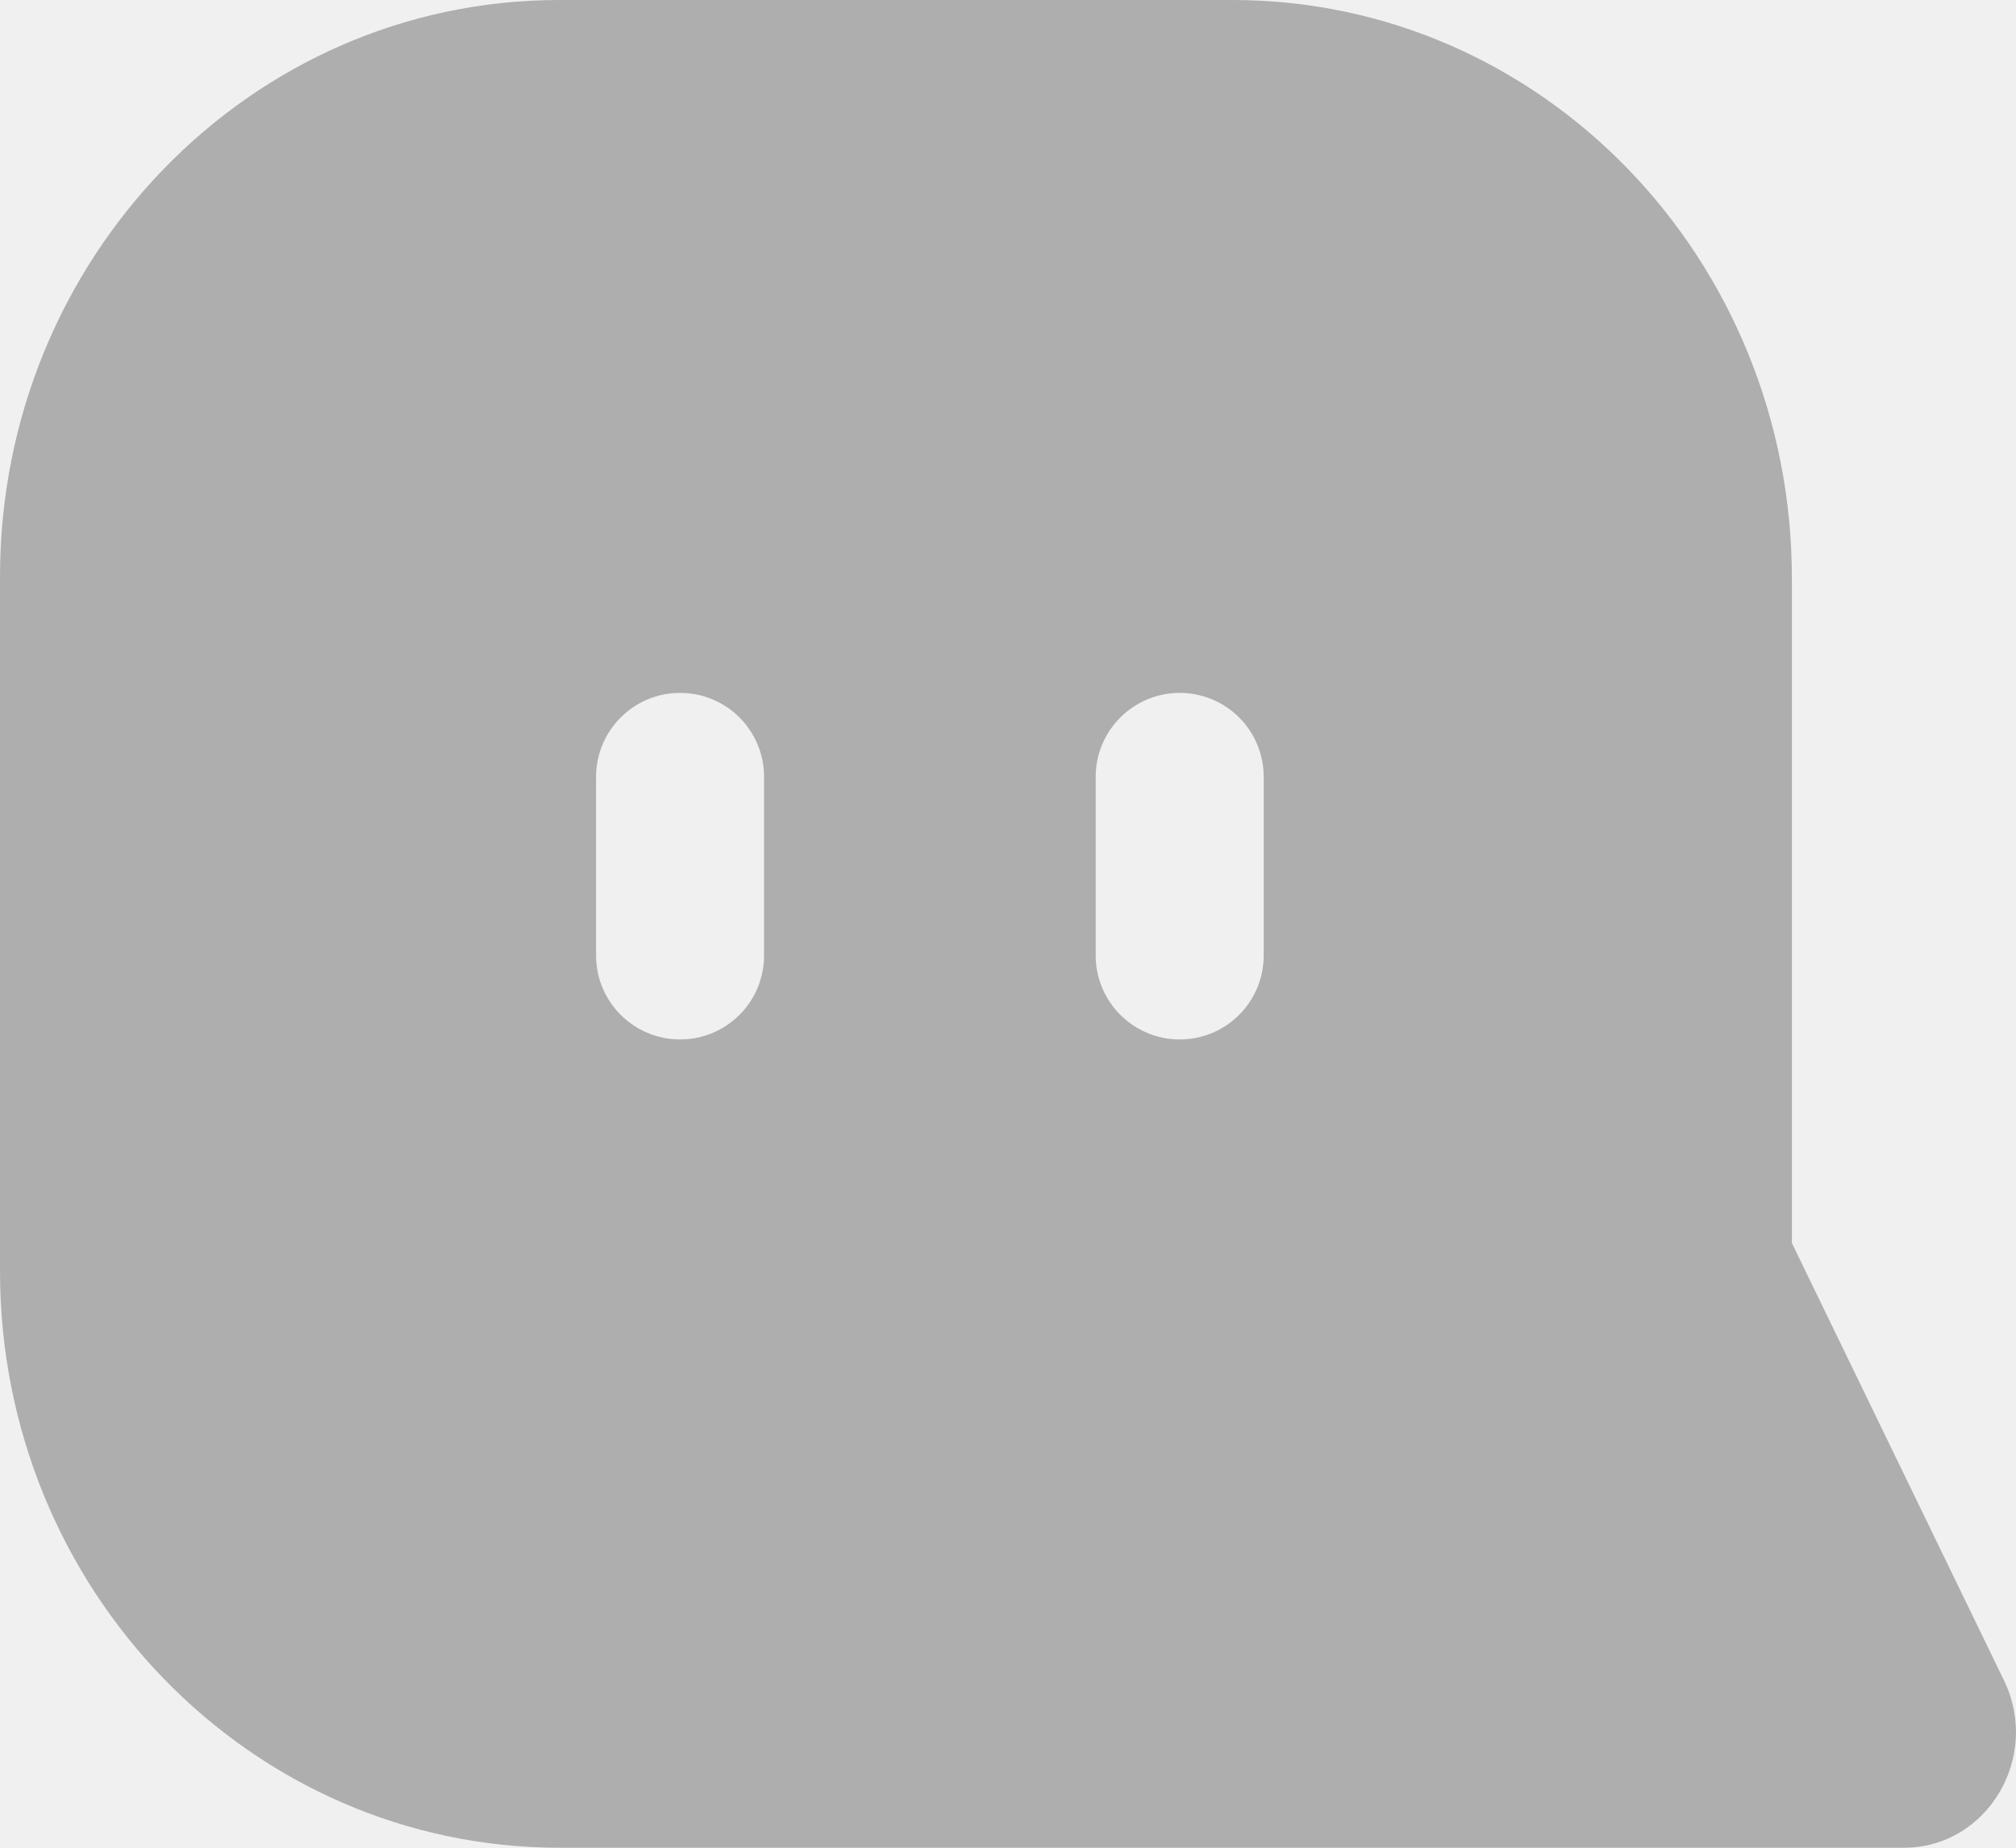
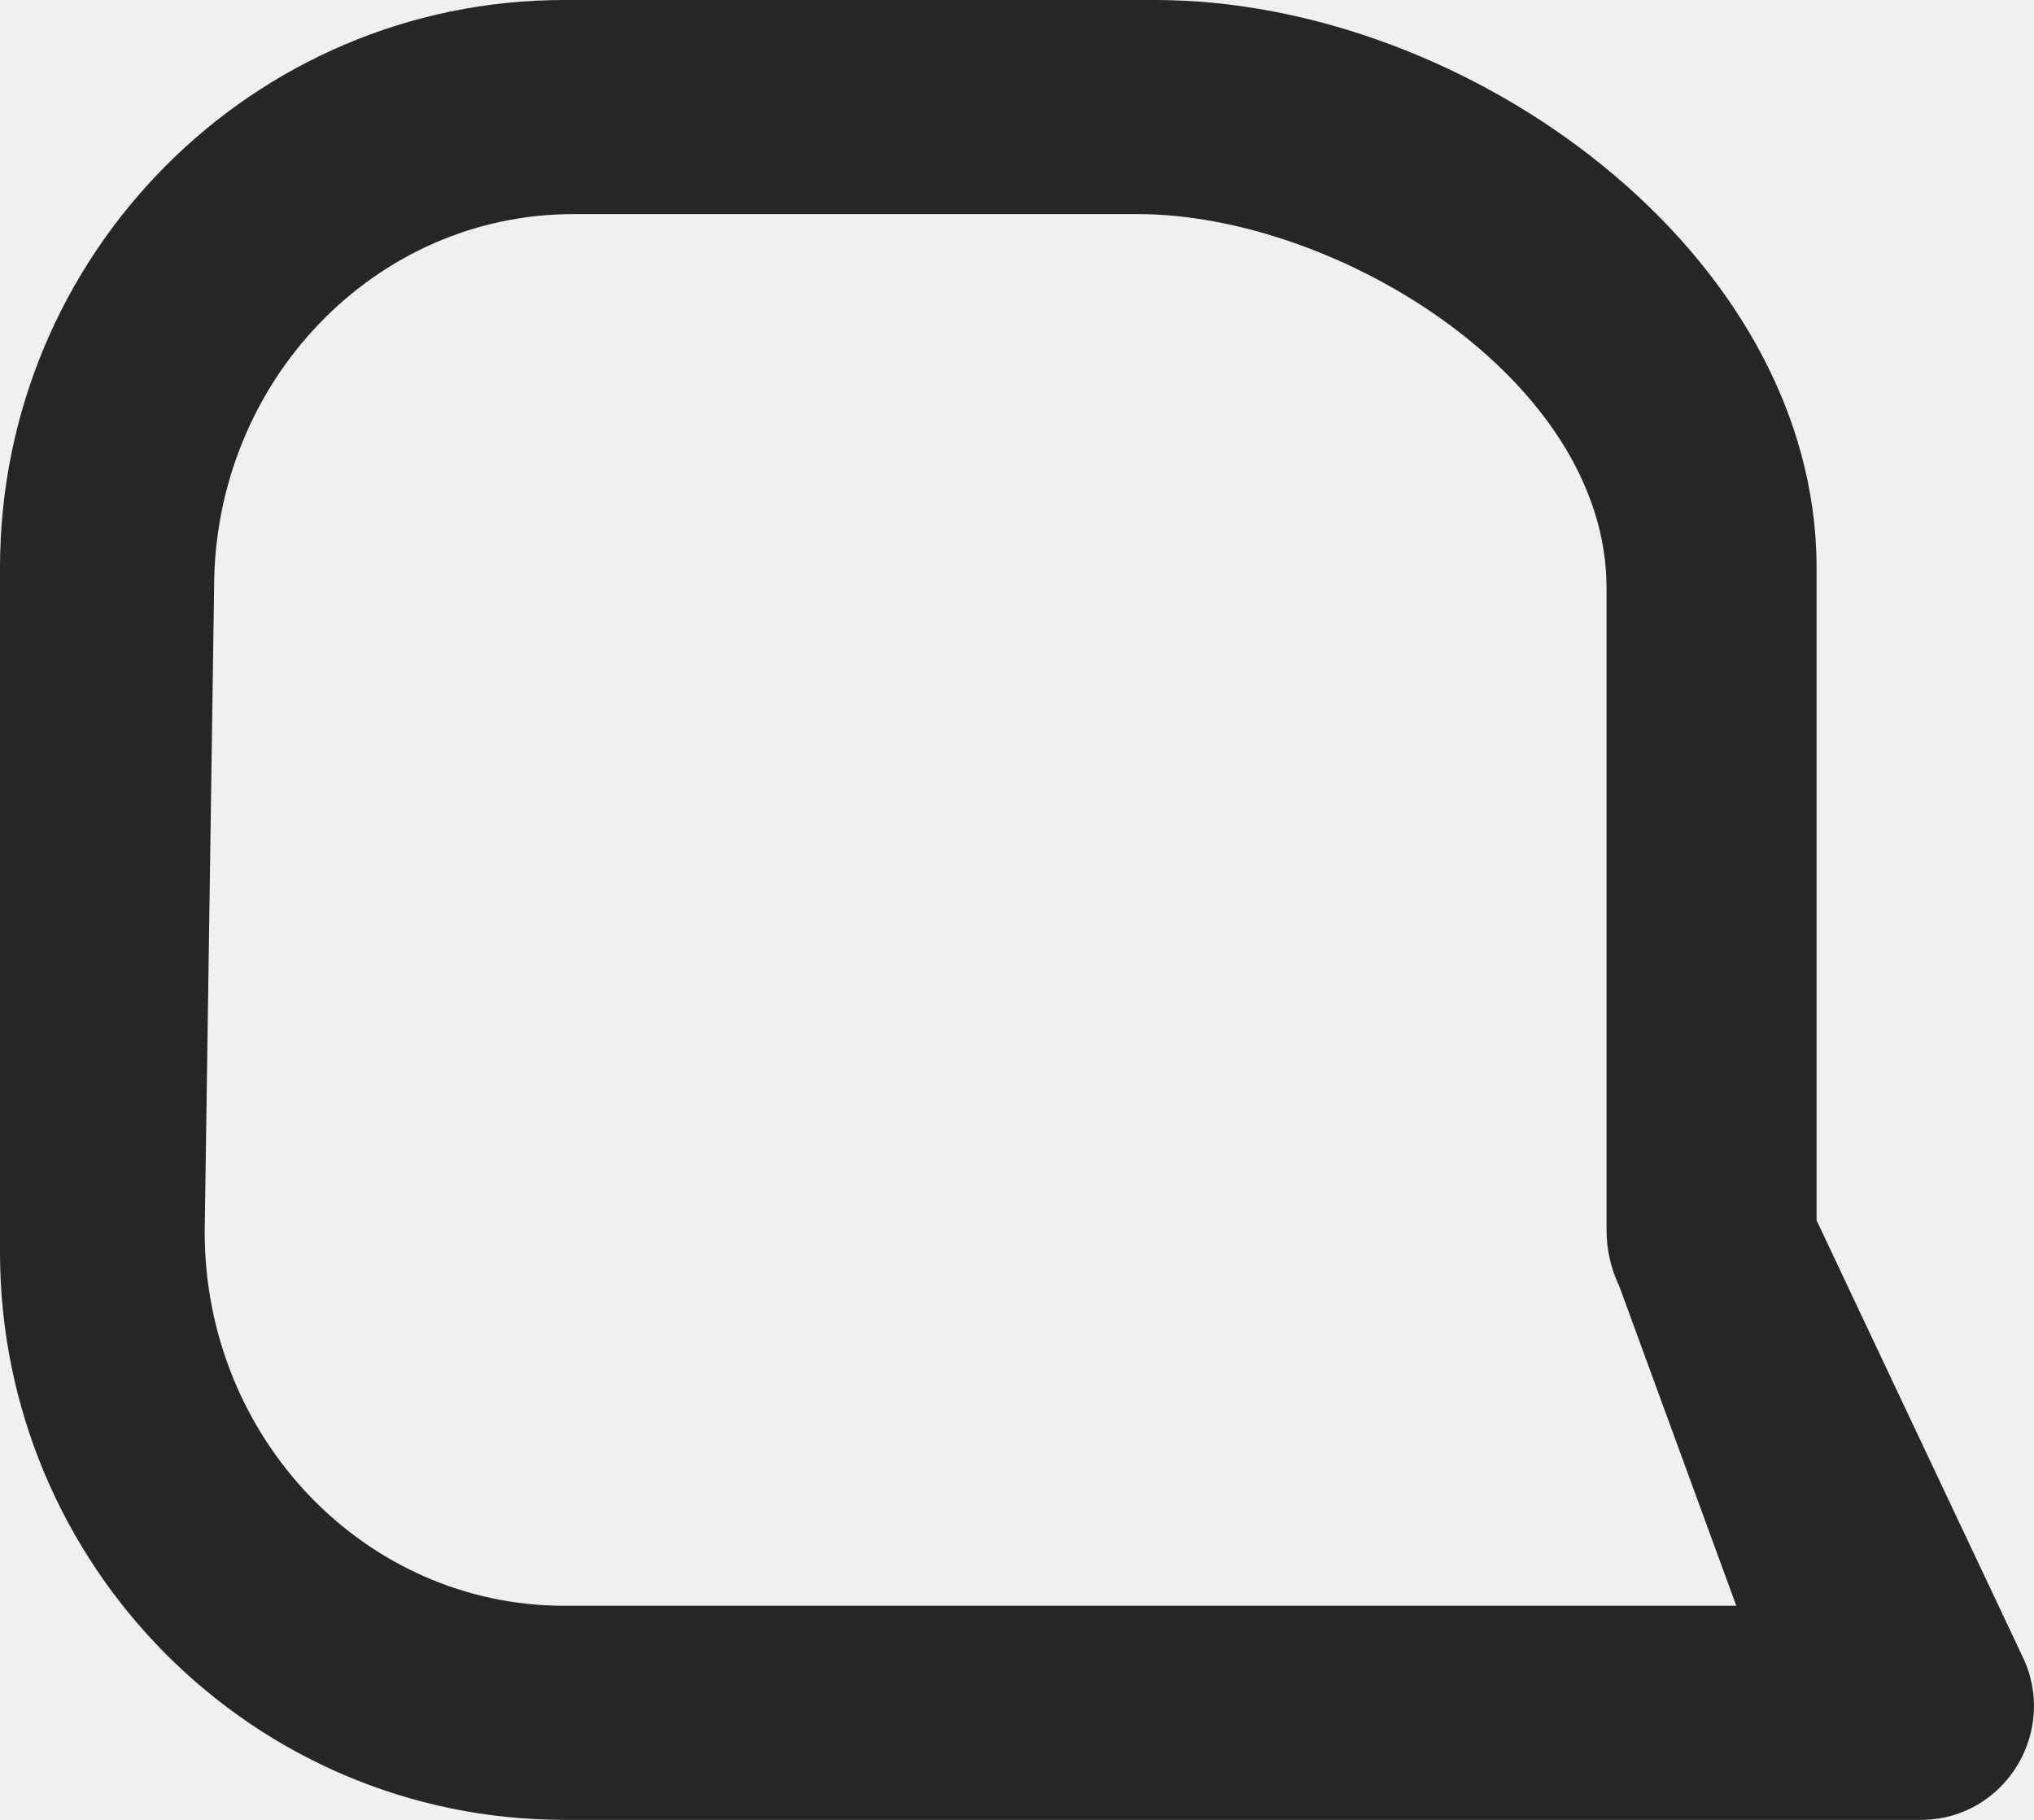
- <svg xmlns="http://www.w3.org/2000/svg" xmlns:xlink="http://www.w3.org/1999/xlink" width="12px" height="11px" viewBox="0 0 12 11" version="1.1">
+ <svg xmlns="http://www.w3.org/2000/svg" xmlns:xlink="http://www.w3.org/1999/xlink" width="19px" height="17px" viewBox="0 0 19 17" version="1.1">
  <defs>
-     <path d="M164.929,721.005 C165.15,721.462 164.828,722 164.333,722 L156.331,722 C154.491,722 153,720.463 153,718.567 L153,714.433 C153,712.537 154.49,711 156.328,711 L160.337,711 C162.178,711 163.666,712.539 163.666,714.444 L163.666,718.4 L164.929,721.005 Z M157.048,715.125 C156.772,715.125 156.548,715.349 156.548,715.625 L156.548,716.688 C156.548,716.964 156.772,717.188 157.048,717.188 C157.325,717.188 157.548,716.964 157.548,716.688 L157.548,715.625 C157.548,715.349 157.325,715.125 157.048,715.125 Z M160.022,715.125 C159.746,715.125 159.522,715.349 159.522,715.625 L159.522,716.688 C159.522,716.964 159.746,717.188 160.022,717.188 C160.299,717.188 160.522,716.964 160.522,716.688 L160.522,715.625 C160.522,715.349 160.299,715.125 160.022,715.125 Z" id="path-1" />
+     <path d="M243.125,53.012 C243.047,52.85 243.007,52.671 243.007,52.49 L243.007,46.492 C243.007,44.541 240.483,43 238.628,43 L233.355,43 C231.502,43 230,44.563 230,46.492 L229.912,52.508 C229.912,54.437 231.415,56 233.27,56 L244.219,56 L243.125,53.012 Z M246.887,56.462 C247.238,57.169 246.728,58 245.943,58 L233.273,58 C230.361,58 228,55.625 228,52.695 L228,46.305 C228,43.375 230.359,41 233.27,41 L238.792,41 C241.706,41 244.969,43.361 244.969,46.305 L244.969,52.4 L246.887,56.462 Z" id="path-1" />
  </defs>
  <g id="Page-1" stroke="none" stroke-width="1" fill="none" fill-rule="evenodd">
-     <g id="主页icon切图" transform="translate(-153, -711)">
+     <g id="切图2" transform="translate(-228, -41)">
      <mask id="mask-2" fill="white">
        <use xlink:href="#path-1" />
      </mask>
-       <use id="pinlunshu" fill="#AEAEAE" fill-rule="nonzero" xlink:href="#path-1" />
+       <use id="评论1" fill="#262628" fill-rule="nonzero" xlink:href="#path-1" />
    </g>
  </g>
</svg>
